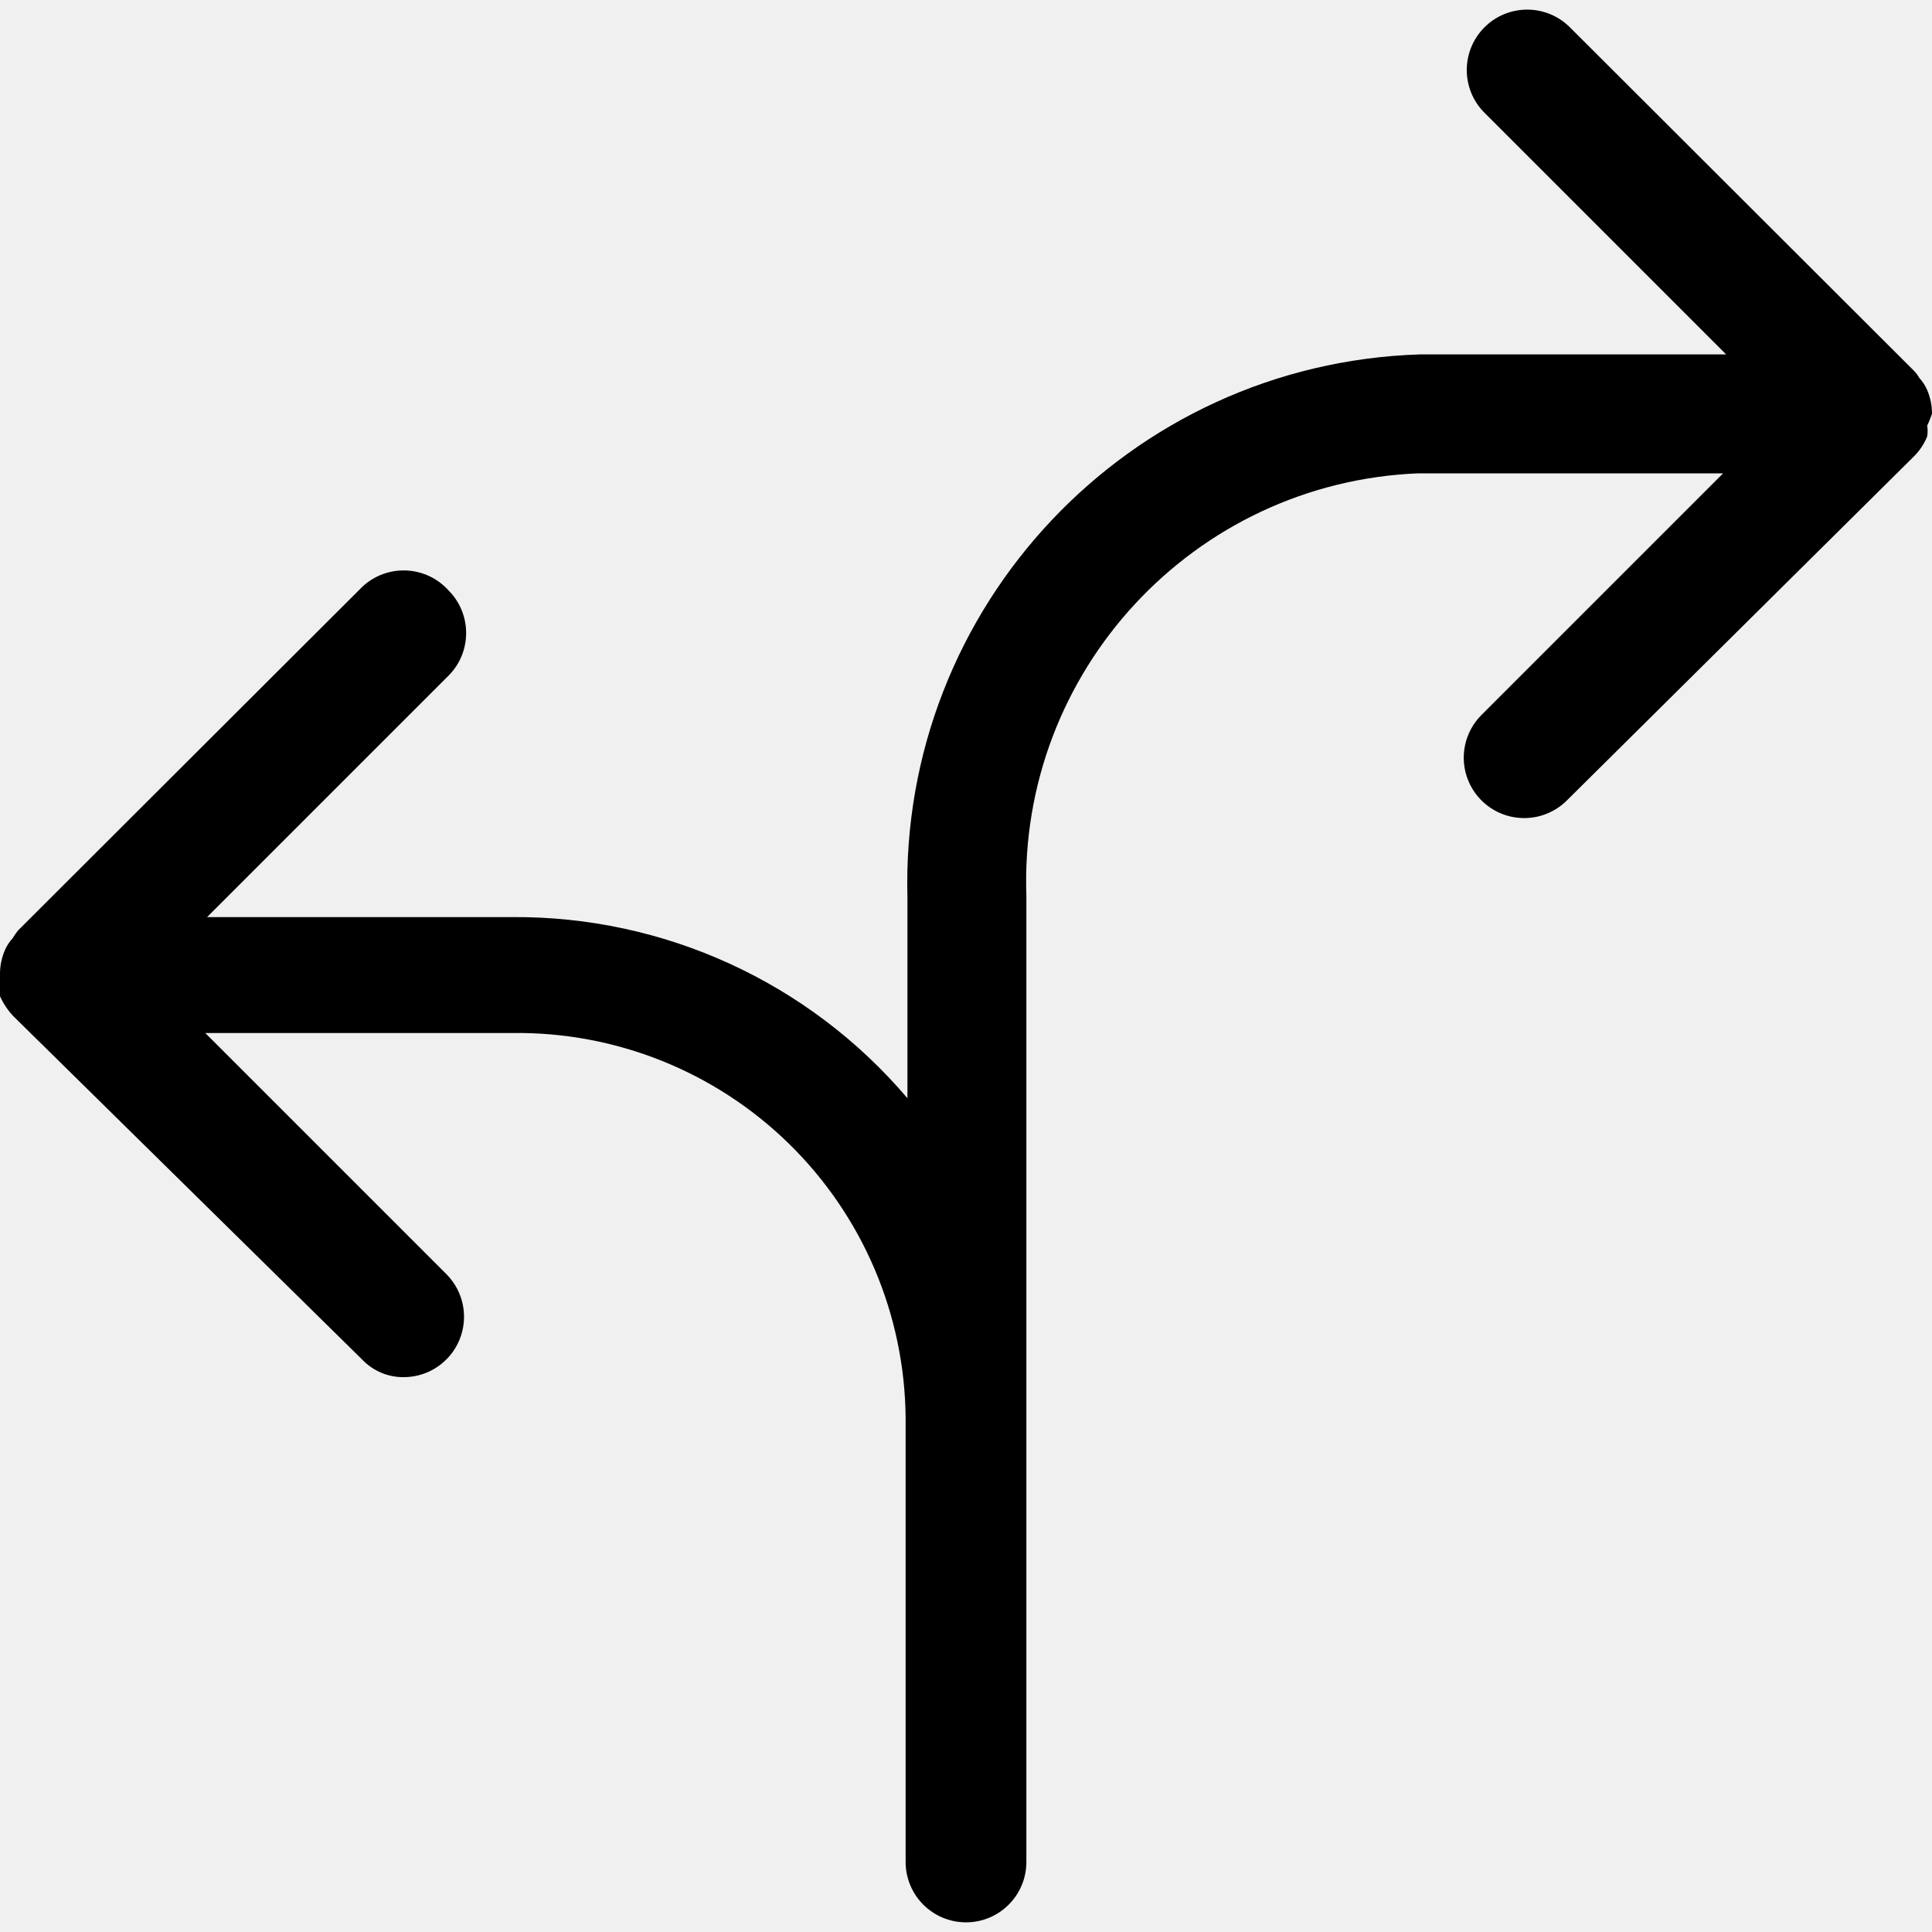
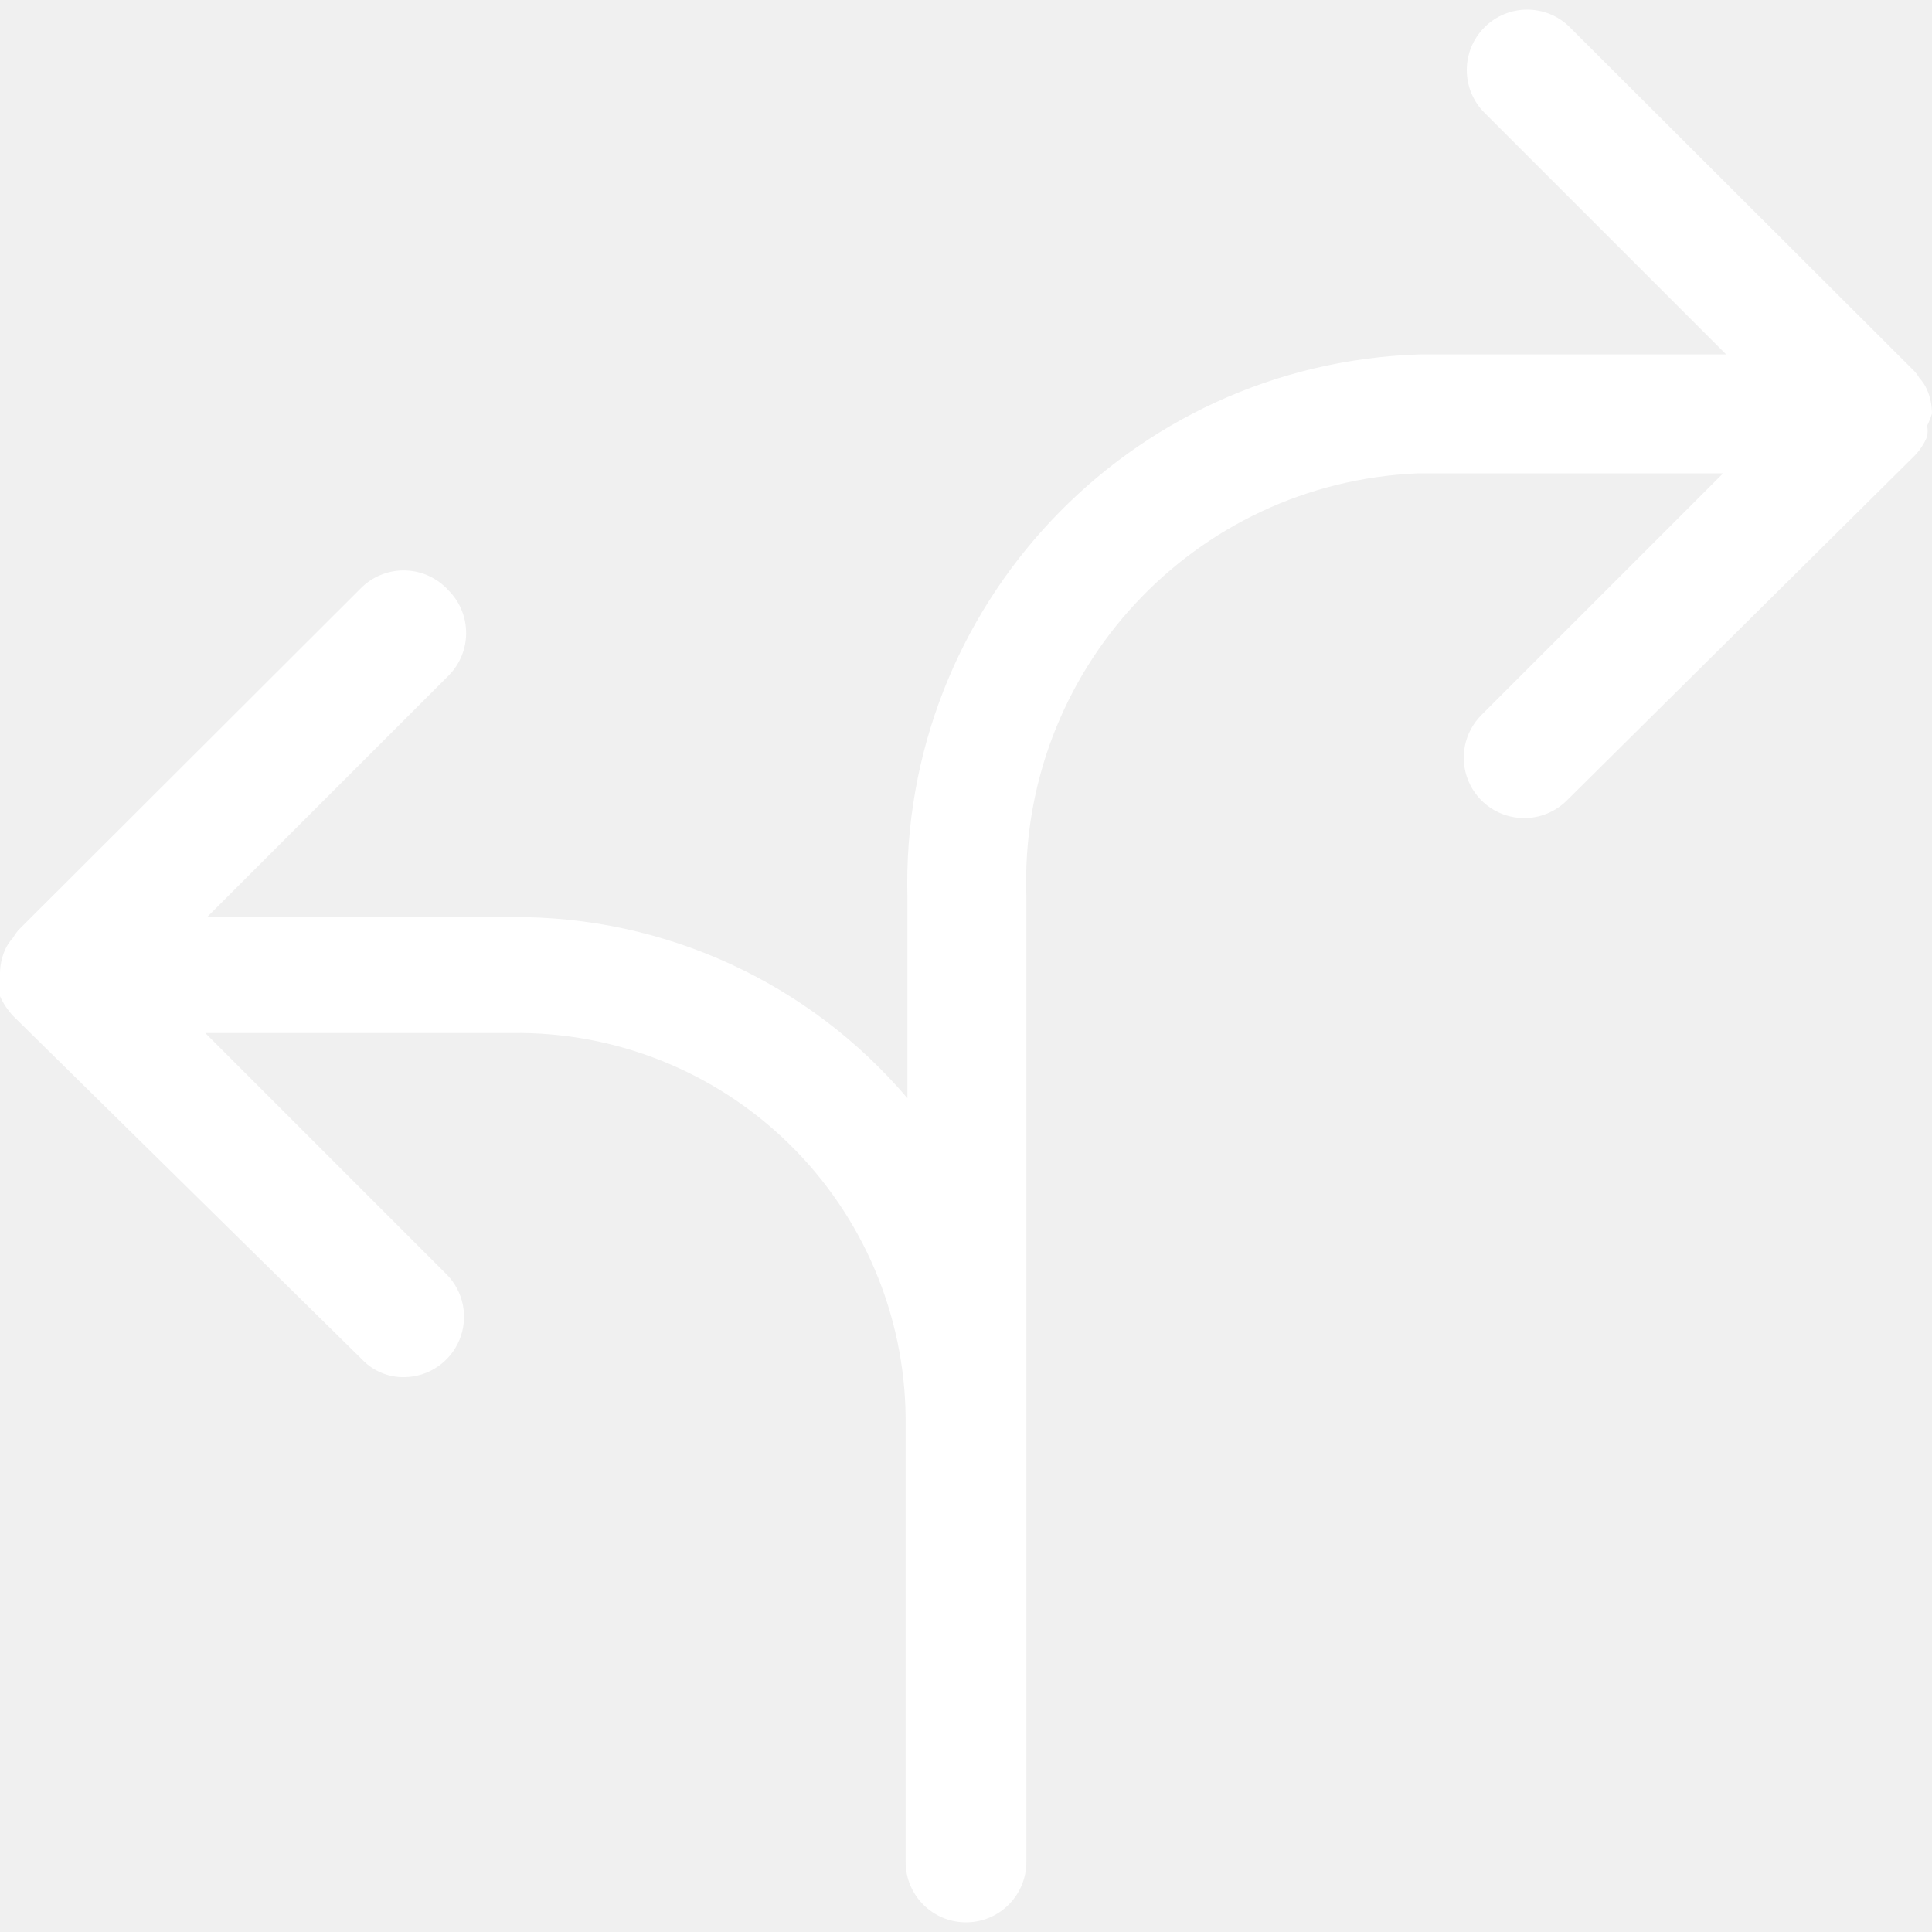
- <svg xmlns="http://www.w3.org/2000/svg" id="icon-arrows-high-low" data-name="arrows-high-low" viewBox="0 0 32 32">
-   <path d="M32,6.85h0a1,1,0,0,0-.08-.39.69.69,0,0,0-.13-.2.54.54,0,0,0-.09-.12L26,.45a1,1,0,1,0-1.41,1.42l4,4H23.52a8.77,8.77,0,0,0-8.49,9v3.32a8.51,8.51,0,0,0-6.55-3H3.43l4-4a1,1,0,0,0,0-1.41A1,1,0,0,0,6,9.72L.3,15.41a1,1,0,0,0-.09.13.69.69,0,0,0-.13.2,1,1,0,0,0-.08.38H0a1.42,1.42,0,0,0,0,.2.58.58,0,0,0,0,.18,1.19,1.19,0,0,0,.22.33L6,22.52a.94.94,0,0,0,.7.29,1,1,0,0,0,.7-1.7l-4-4H8.48A6.43,6.43,0,0,1,15,23.48v7.36a1,1,0,0,0,1,1H16a1,1,0,0,0,1-1v-16a6.77,6.77,0,0,1,6.49-7h5.05l-4,4a1,1,0,0,0,.7,1.71,1,1,0,0,0,.71-.29L31.7,7.56a1,1,0,0,0,.22-.33.53.53,0,0,0,0-.18A1.42,1.42,0,0,0,32,6.85Z" />
+ <svg xmlns="http://www.w3.org/2000/svg" viewBox="0 0 32 32">
+   <path fill="#fff" d="m32 6.85a1 1 0 0 0 -.08-.39.69.69 0 0 0 -.13-.2.54.54 0 0 0 -.09-.12l-5.7-5.69a1 1 0 1 0 -1.41 1.42l4 4h-5.07a8.77 8.77 0 0 0 -8.49 9v3.32a8.51 8.51 0 0 0 -6.55-3h-5.05l4-4a1 1 0 0 0 0-1.41 1 1 0 0 0 -1.43-.06l-5.7 5.69a1 1 0 0 0 -.09.13.69.69 0 0 0 -.13.2 1 1 0 0 0 -.08.38h0a1.42 1.42 0 0 0 0 .2.58.58 0 0 0 0 .18 1.19 1.19 0 0 0 .22.33l5.78 5.69a.94.94 0 0 0 .7.29 1 1 0 0 0 .7-1.7l-4-4h5.08a6.43 6.43 0 0 1 6.52 6.37v7.36a1 1 0 0 0 1 1 1 1 0 0 0 1-1v-16a6.77 6.77 0 0 1 6.49-7h5.05l-4 4a1 1 0 0 0 .7 1.71 1 1 0 0 0 .71-.29l5.75-5.7a1 1 0 0 0 .22-.33.53.53 0 0 0 0-.18 1.42 1.42 0 0 0 .08-.2z" />
</svg>
